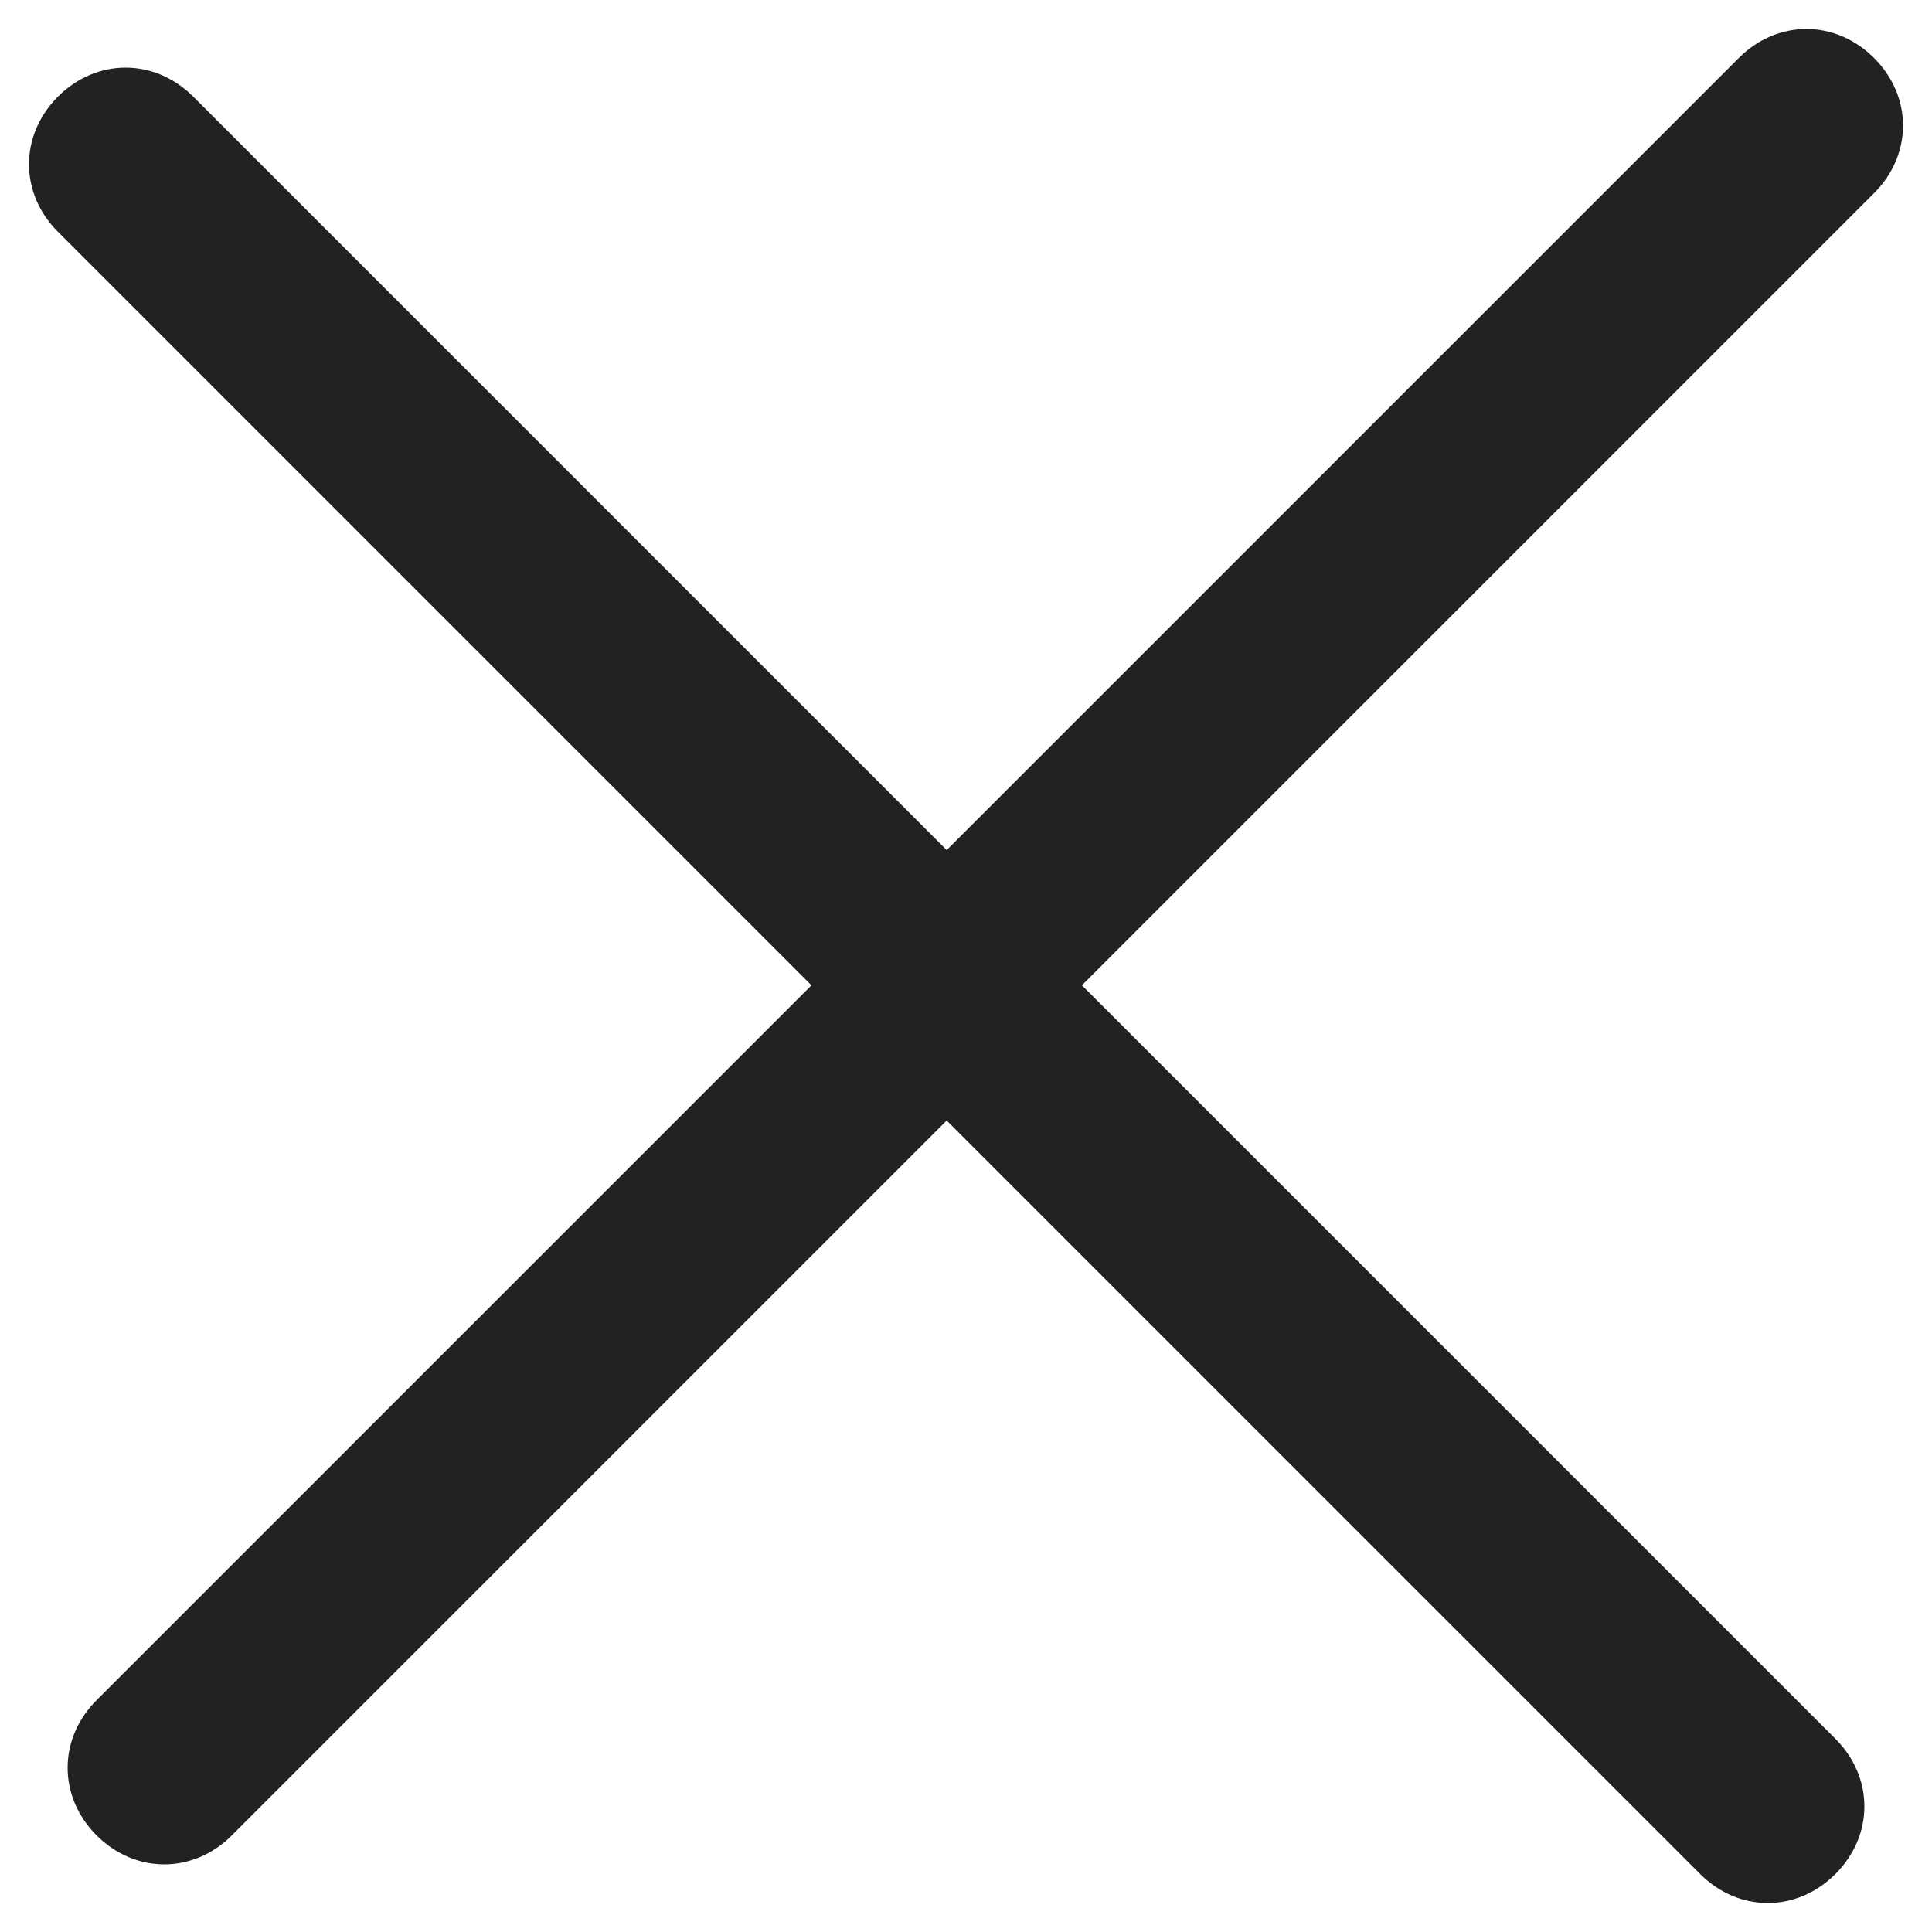
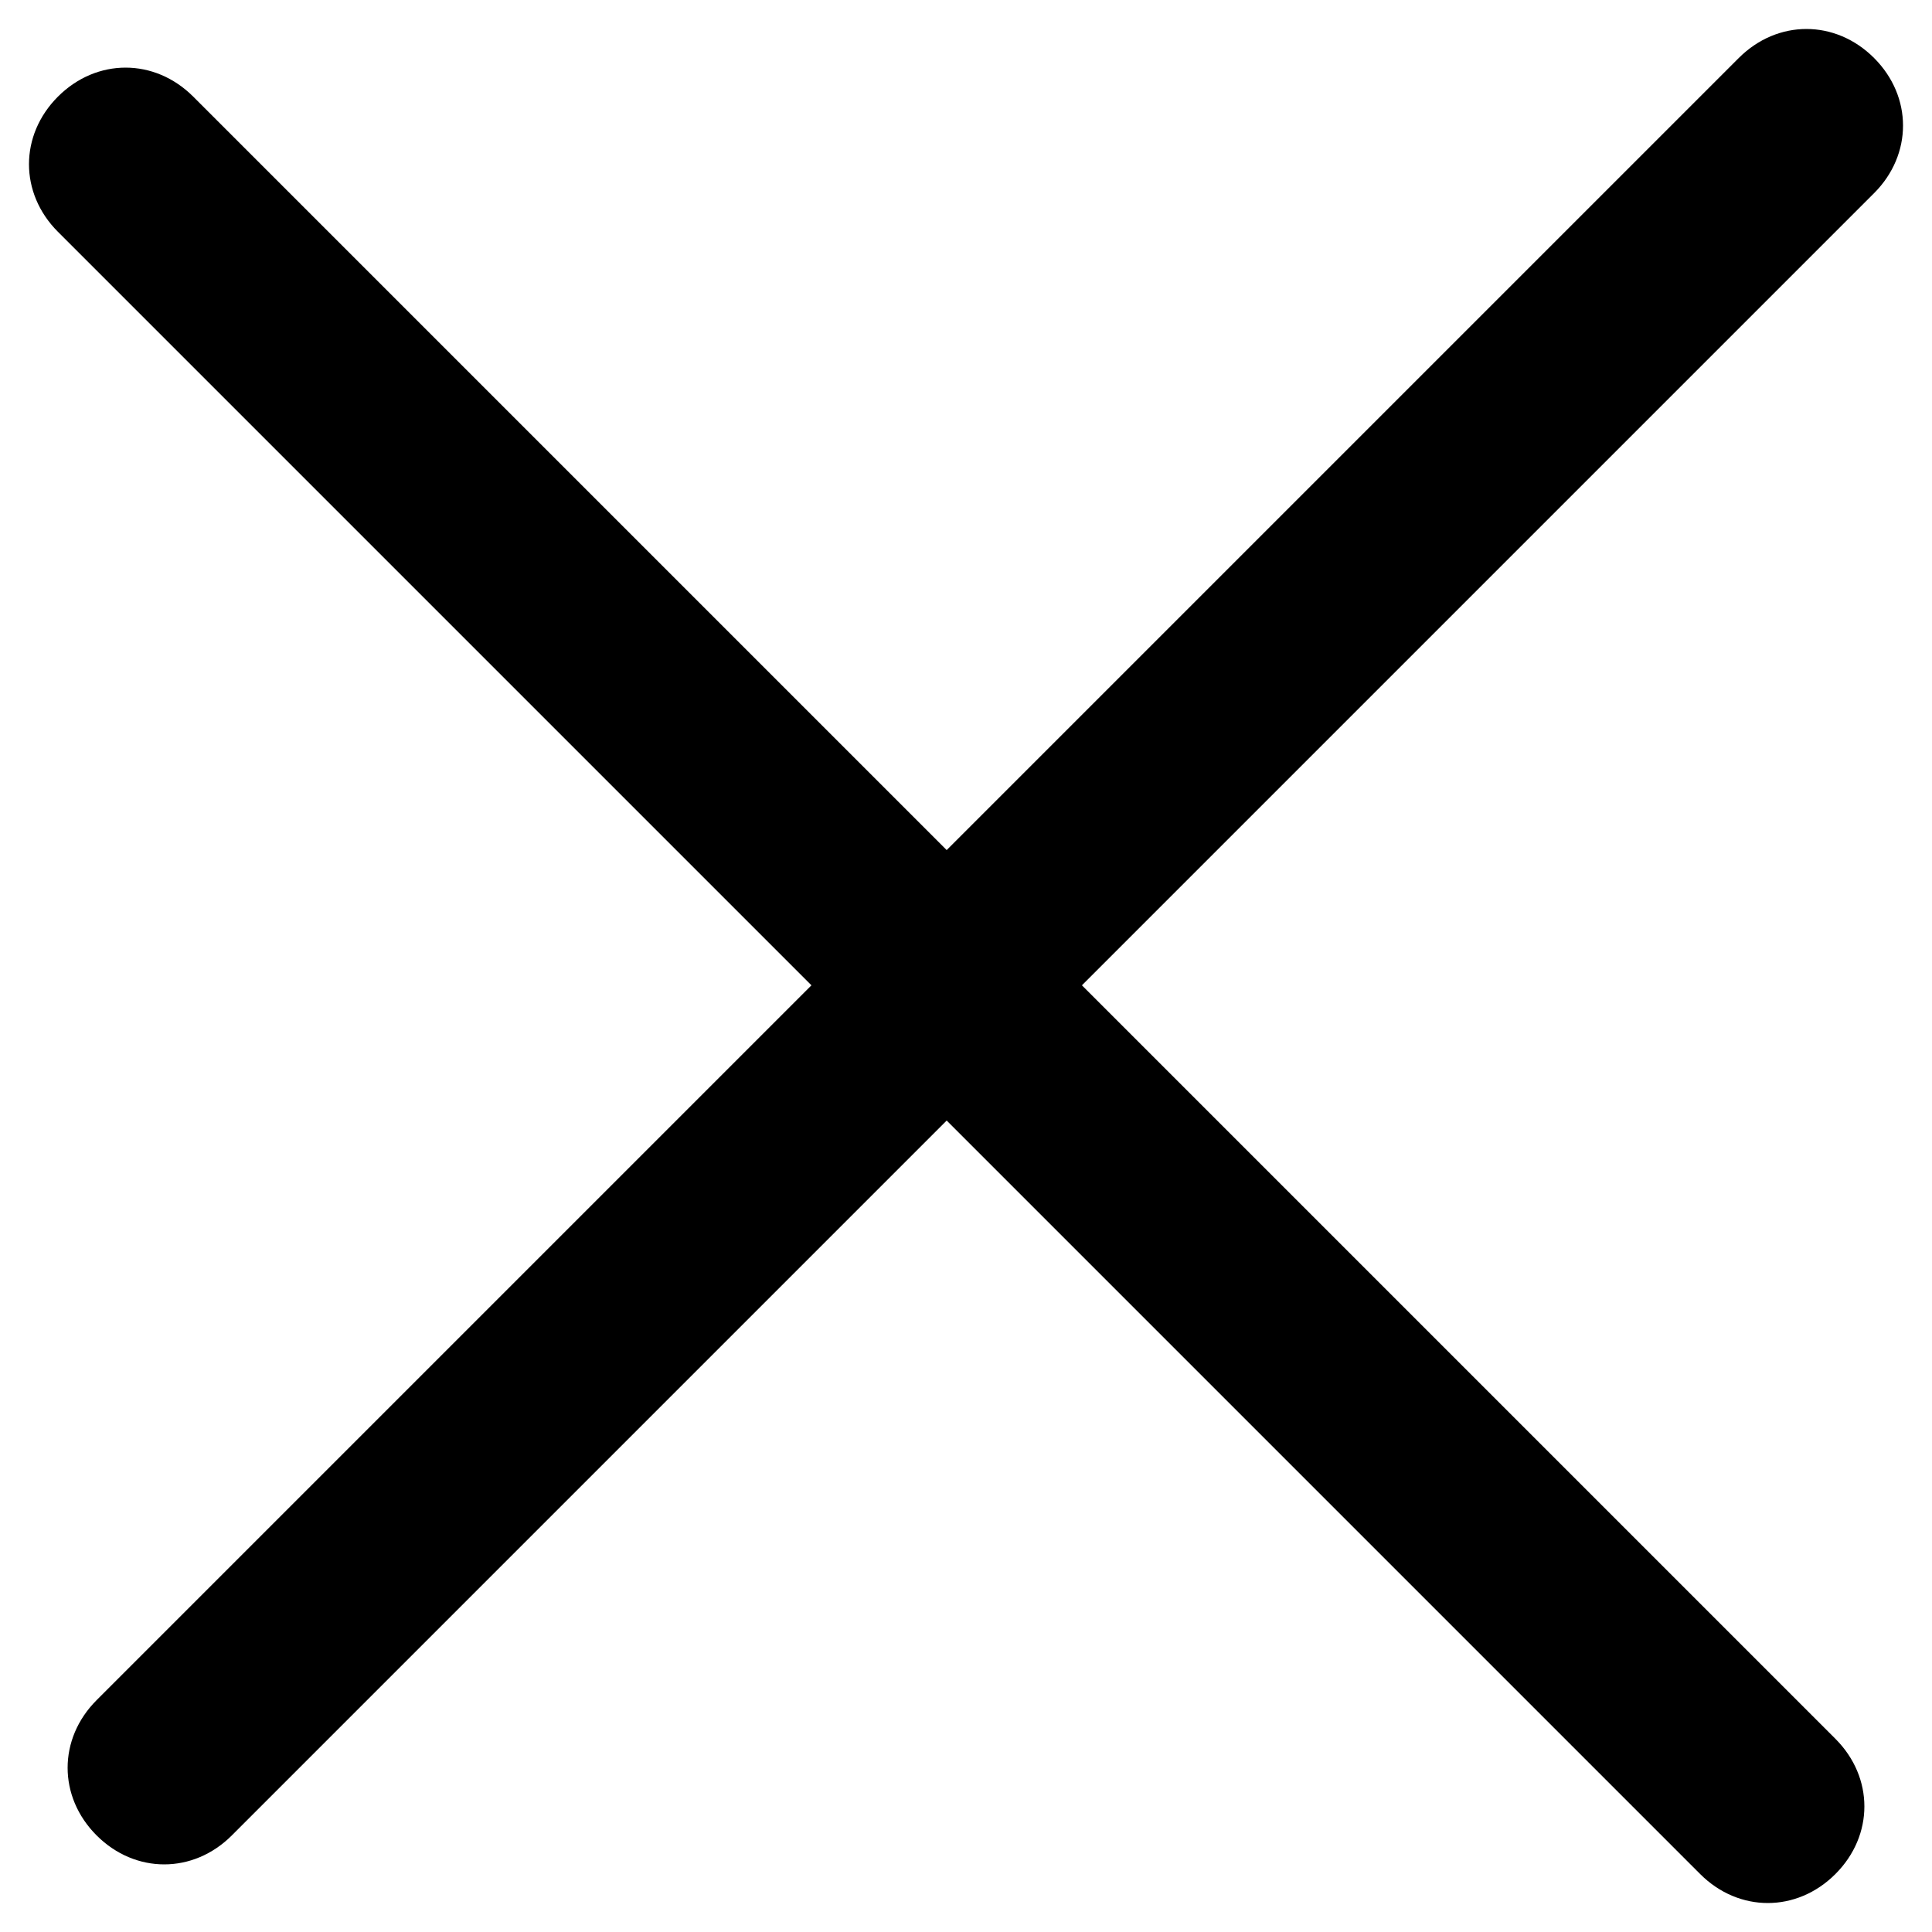
<svg xmlns="http://www.w3.org/2000/svg" version="1.1" id="Lager_1" x="0px" y="0px" viewBox="0 0 20 20" style="enable-background:new 0 0 20 20;" xml:space="preserve">
  <style type="text/css">
	.st0{fill-rule:evenodd;clip-rule:evenodd;fill:#222222;}
</style>
-   <path class="st0" d="M1,17.6c-0.4,0.4-0.4,1,0,1.4c0.4,0.4,1,0.4,1.4,0l7.4-7.4l7.8,7.8c0.4,0.4,1,0.4,1.4,0c0.4-0.4,0.4-1,0-1.4  l-7.8-7.8L19.4,2c0.4-0.4,0.4-1,0-1.4c-0.4-0.4-1-0.4-1.4,0L9.8,8.8L2,1C1.6,0.6,1,0.6,0.6,1c-0.4,0.4-0.4,1,0,1.4l7.8,7.8L1,17.6z" />
+   <path className="st0" d="M1,17.6c-0.4,0.4-0.4,1,0,1.4c0.4,0.4,1,0.4,1.4,0l7.4-7.4l7.8,7.8c0.4,0.4,1,0.4,1.4,0c0.4-0.4,0.4-1,0-1.4  l-7.8-7.8L19.4,2c0.4-0.4,0.4-1,0-1.4c-0.4-0.4-1-0.4-1.4,0L9.8,8.8L2,1C1.6,0.6,1,0.6,0.6,1c-0.4,0.4-0.4,1,0,1.4l7.8,7.8L1,17.6z" />
</svg>
